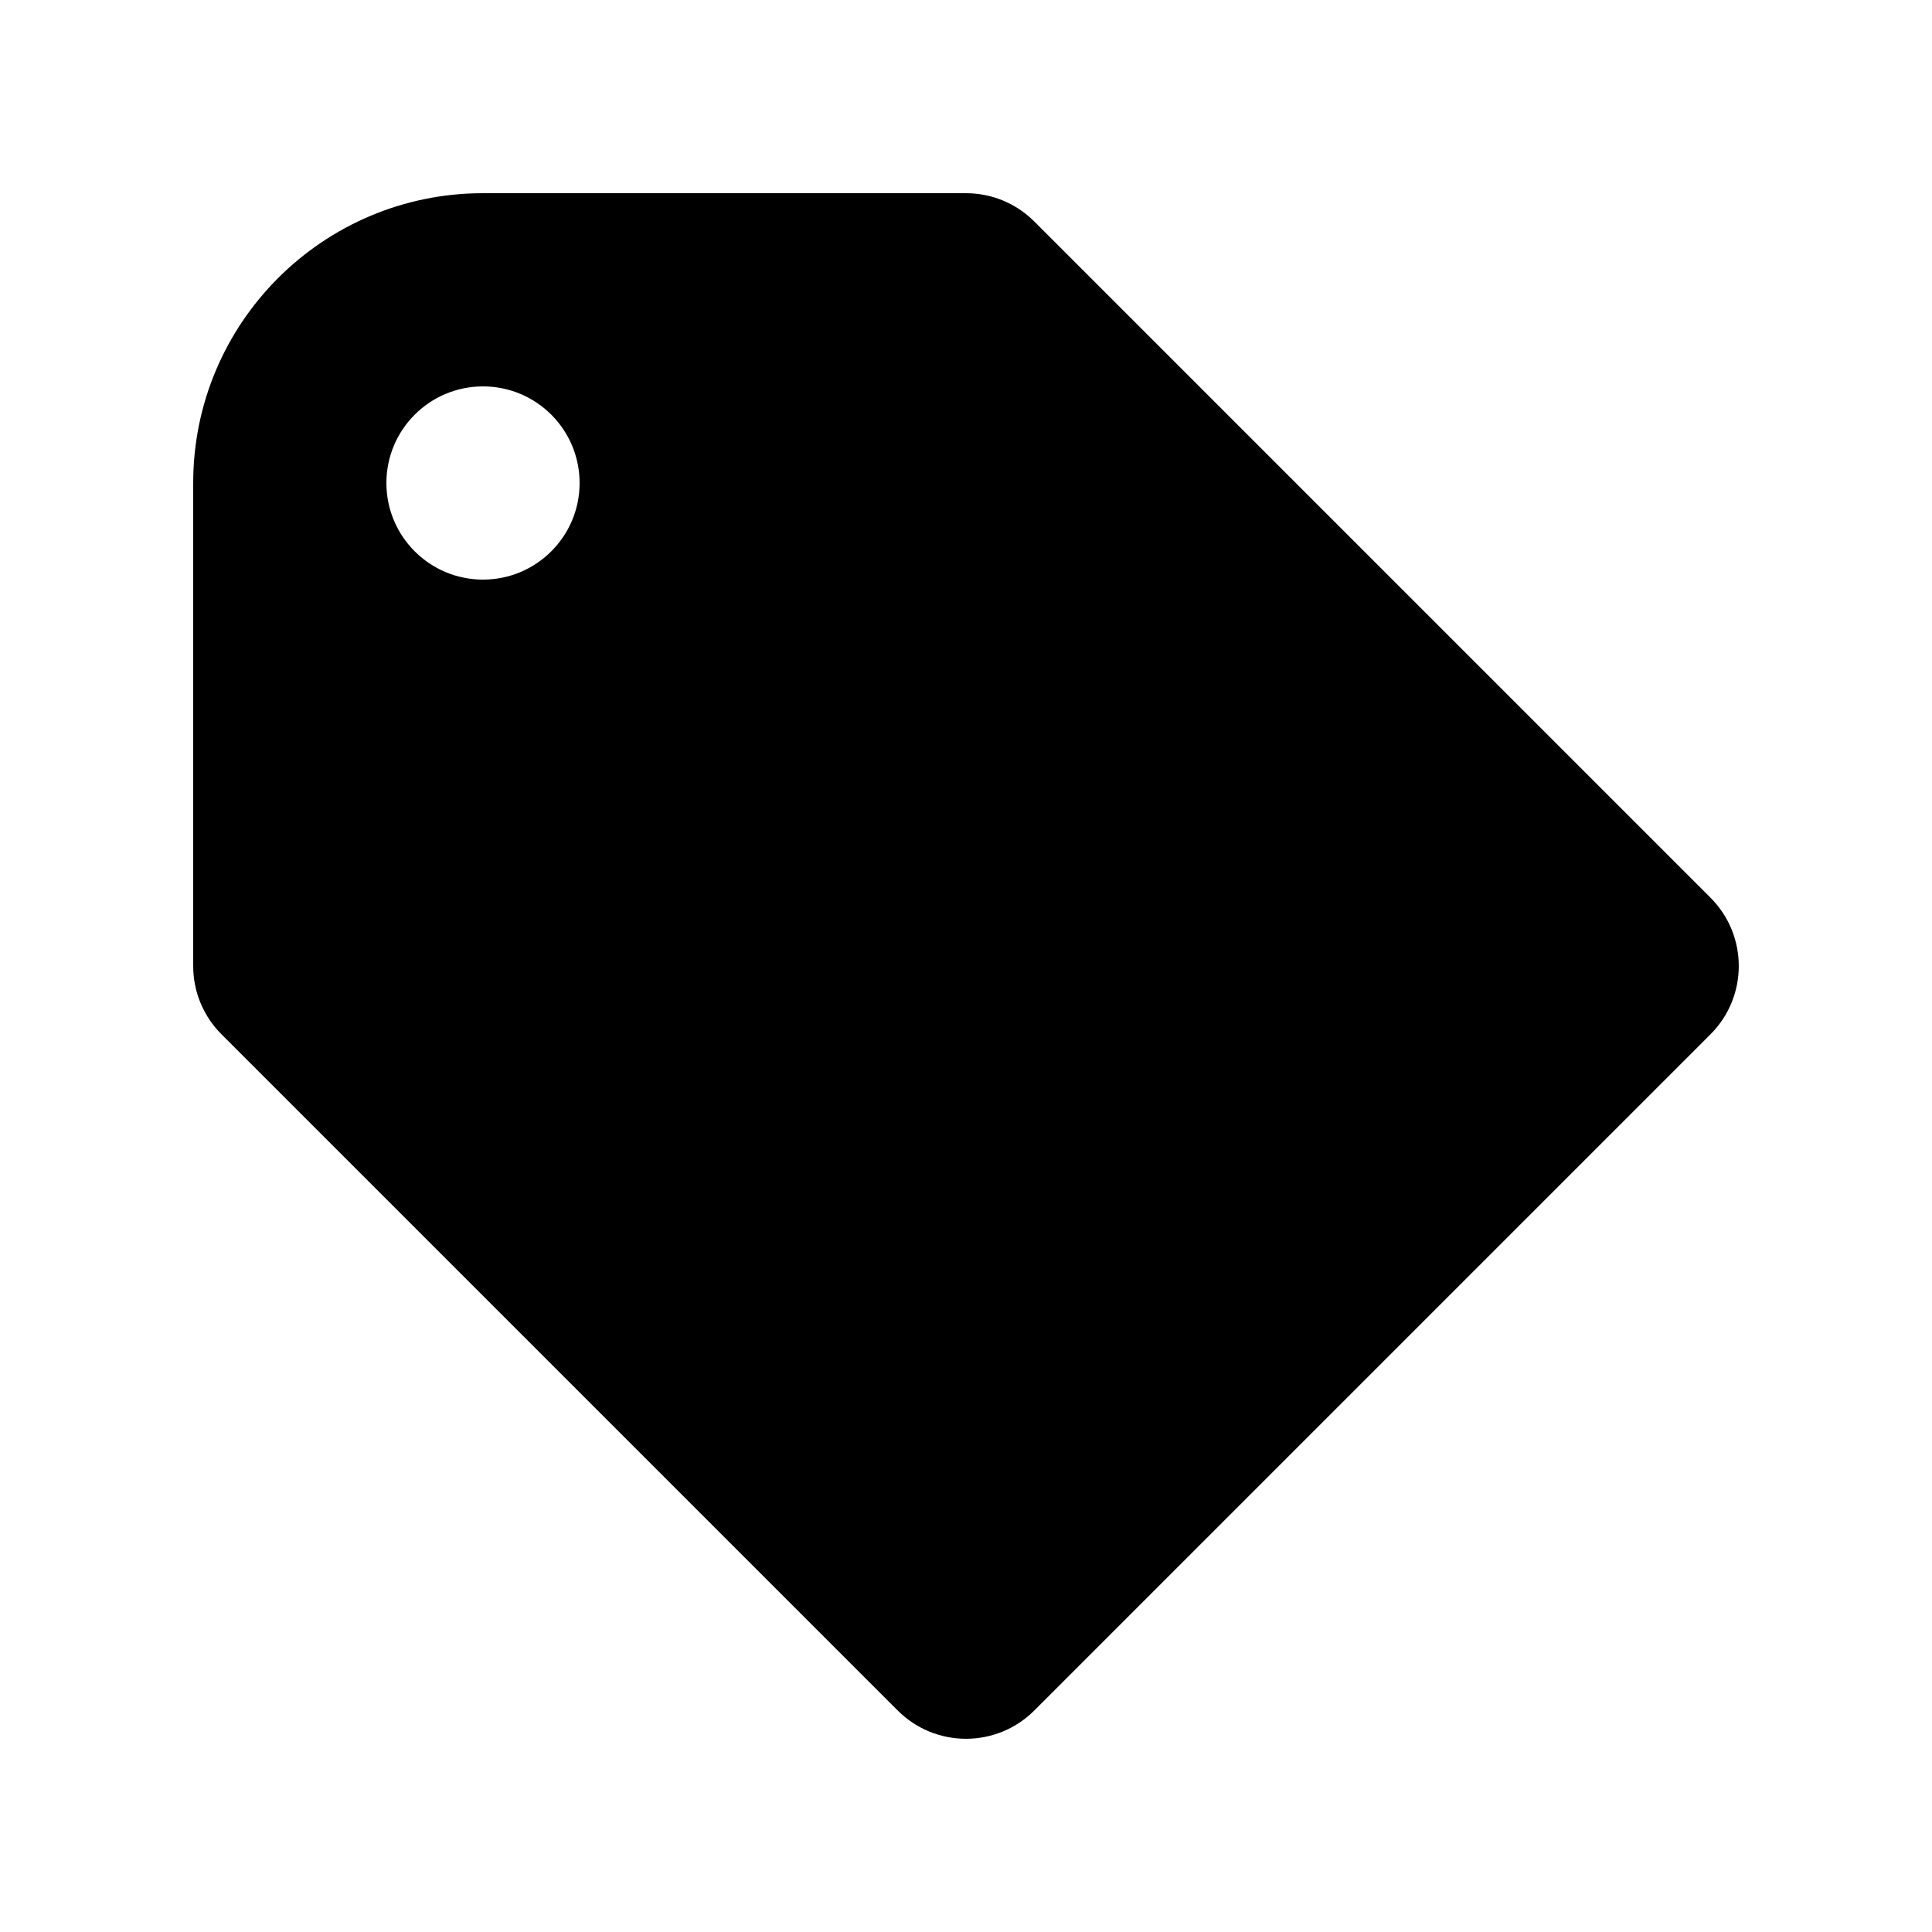
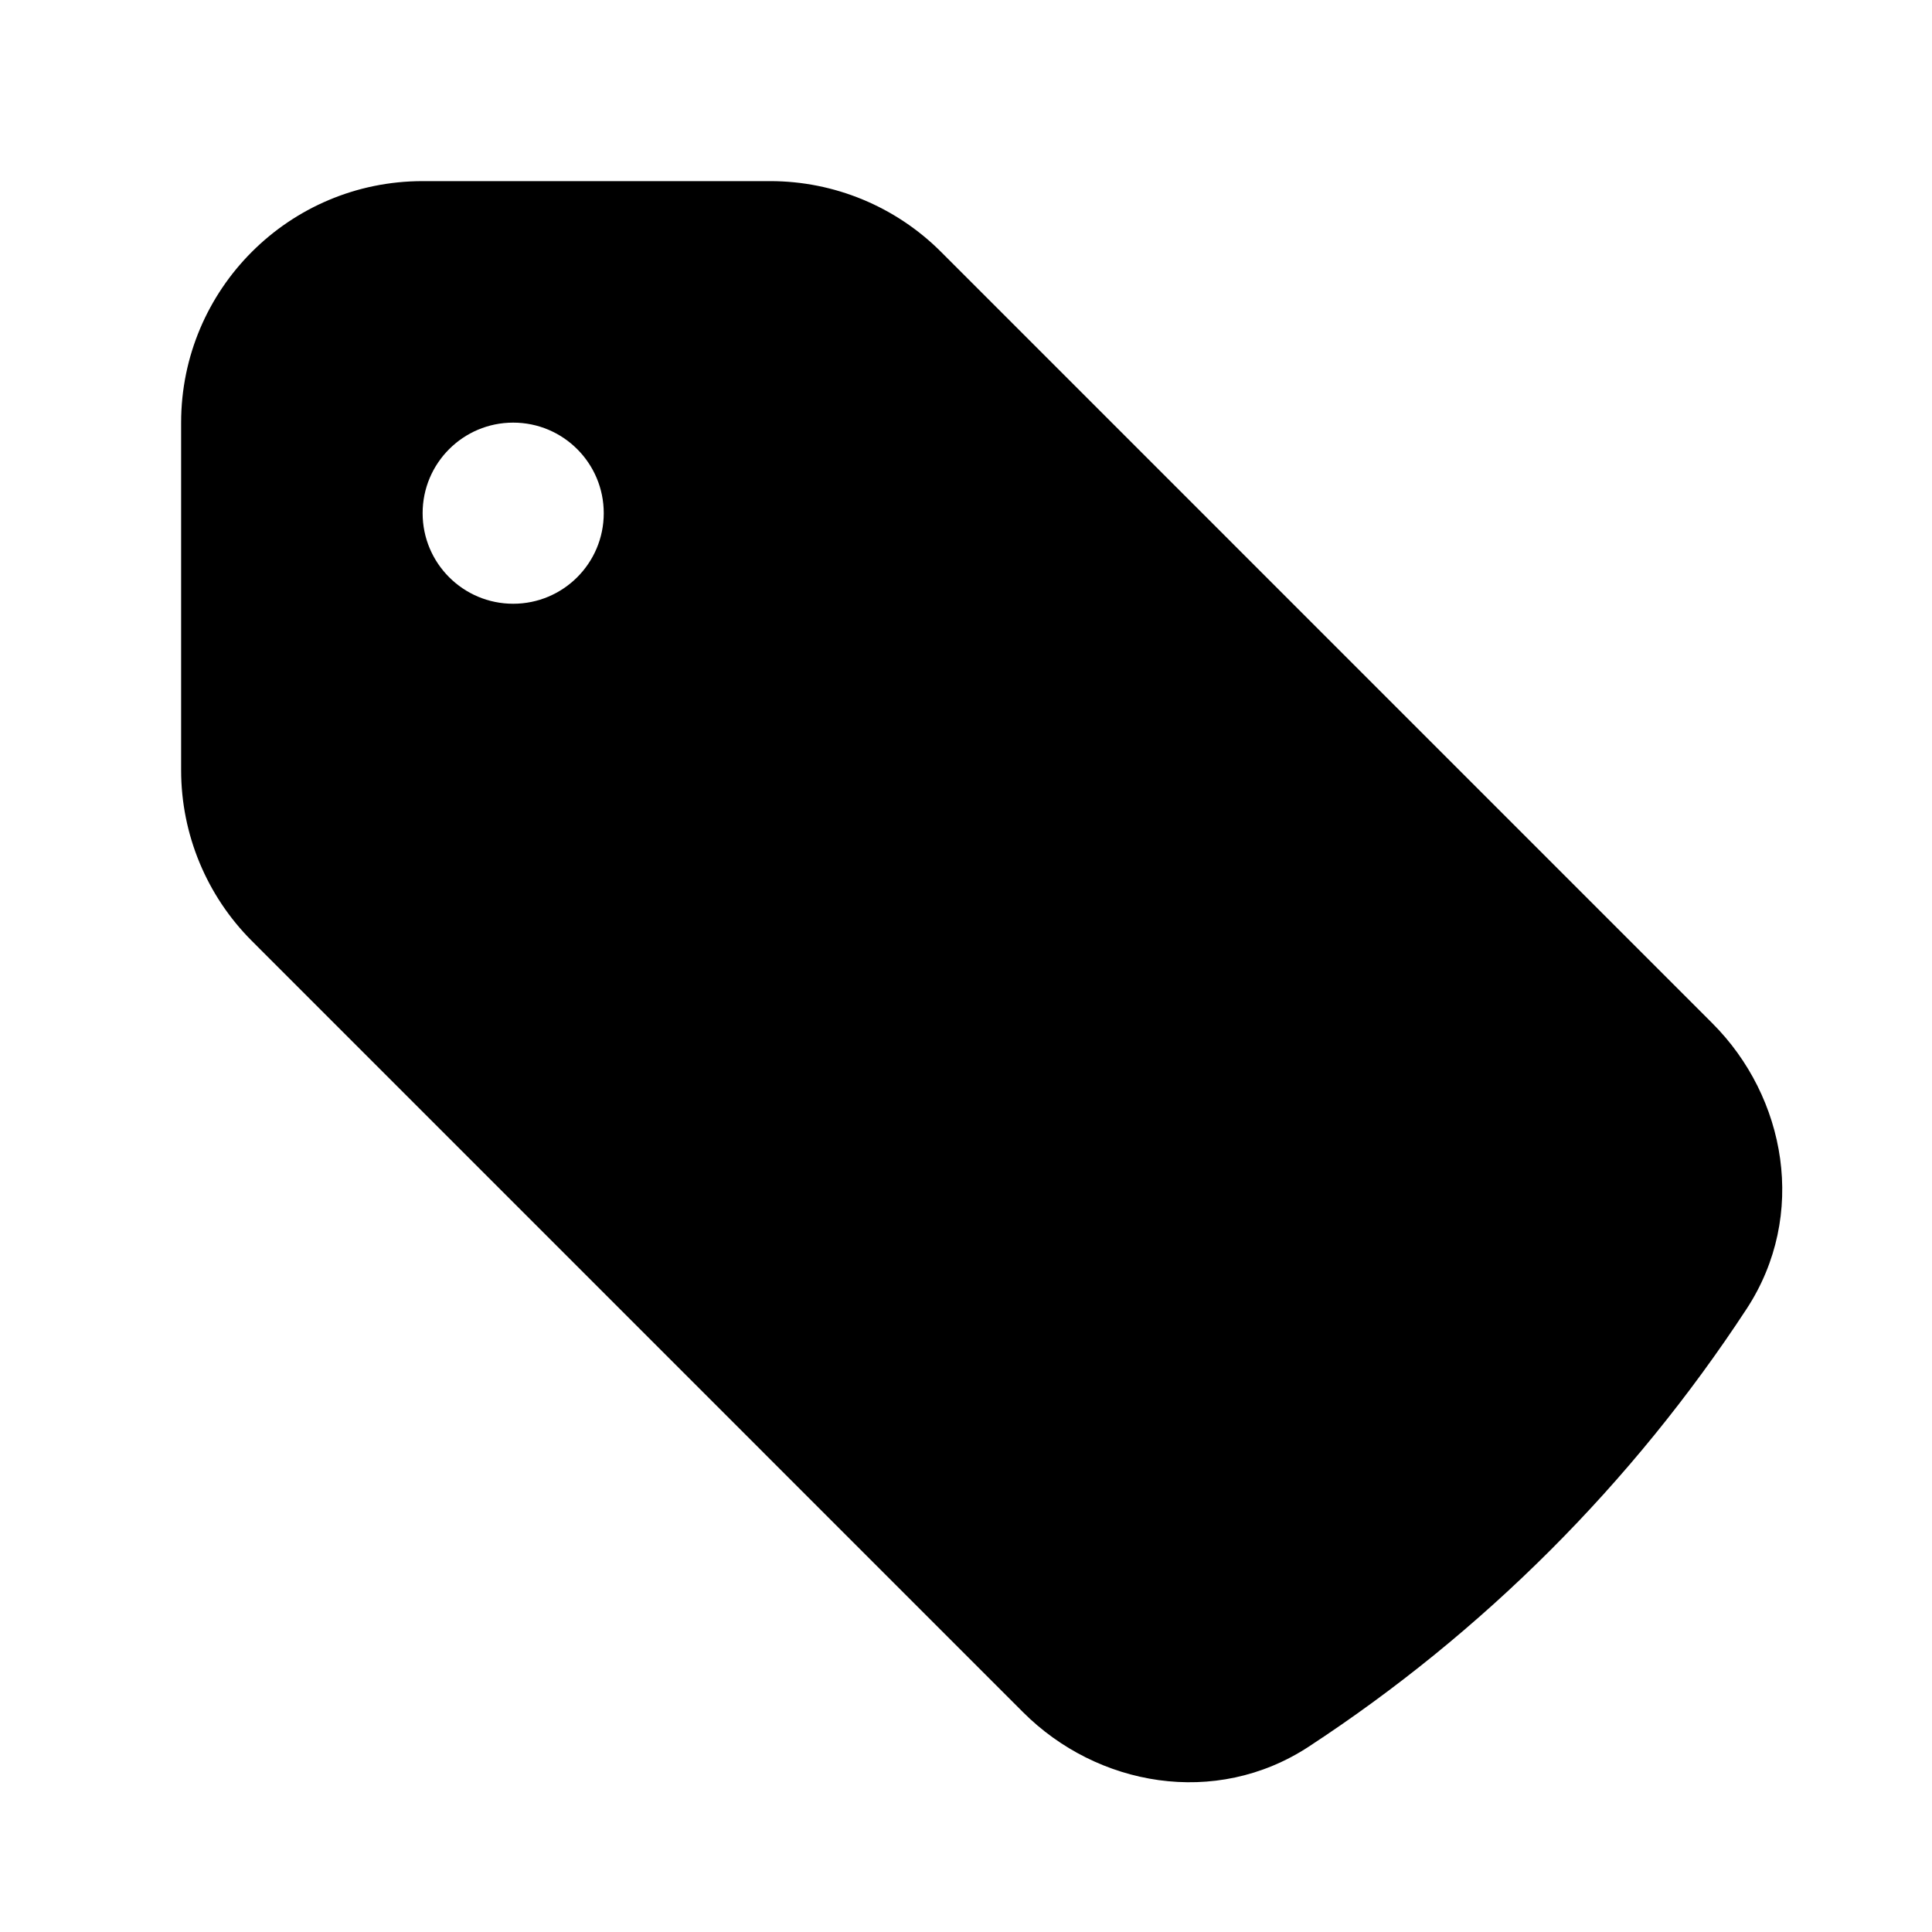
- <svg xmlns="http://www.w3.org/2000/svg" width="100%" height="100%" viewBox="0 0 20 20" fill="currentColor">
-   <path fill-rule="evenodd" d="M17.707 9.293a1 1 0 010 1.414l-7 7a1 1 0 01-1.414 0l-7-7A.997.997 0 012 10V5a3 3 0 013-3h5c.256 0 .512.098.707.293l7 7zM5 6a1 1 0 100-2 1 1 0 000 2z" clip-rule="evenodd" />
+ <svg xmlns="http://www.w3.org/2000/svg" width="100%" height="100%" viewBox="0 0 24 24" fill="currentColor">
+   <path fill-rule="evenodd" d="M5.25 2.25a3 3 0 00-3 3v4.318a3 3 0 00.879 2.121l9.58 9.581c.92.92 2.39 1.186 3.548.428a18.849 18.849 0 005.441-5.44c.758-1.16.492-2.629-.428-3.548l-9.58-9.581a3 3 0 00-2.122-.879H5.25zM6.375 7.5a1.125 1.125 0 100-2.25 1.125 1.125 0 000 2.25z" clip-rule="evenodd" />
</svg>
